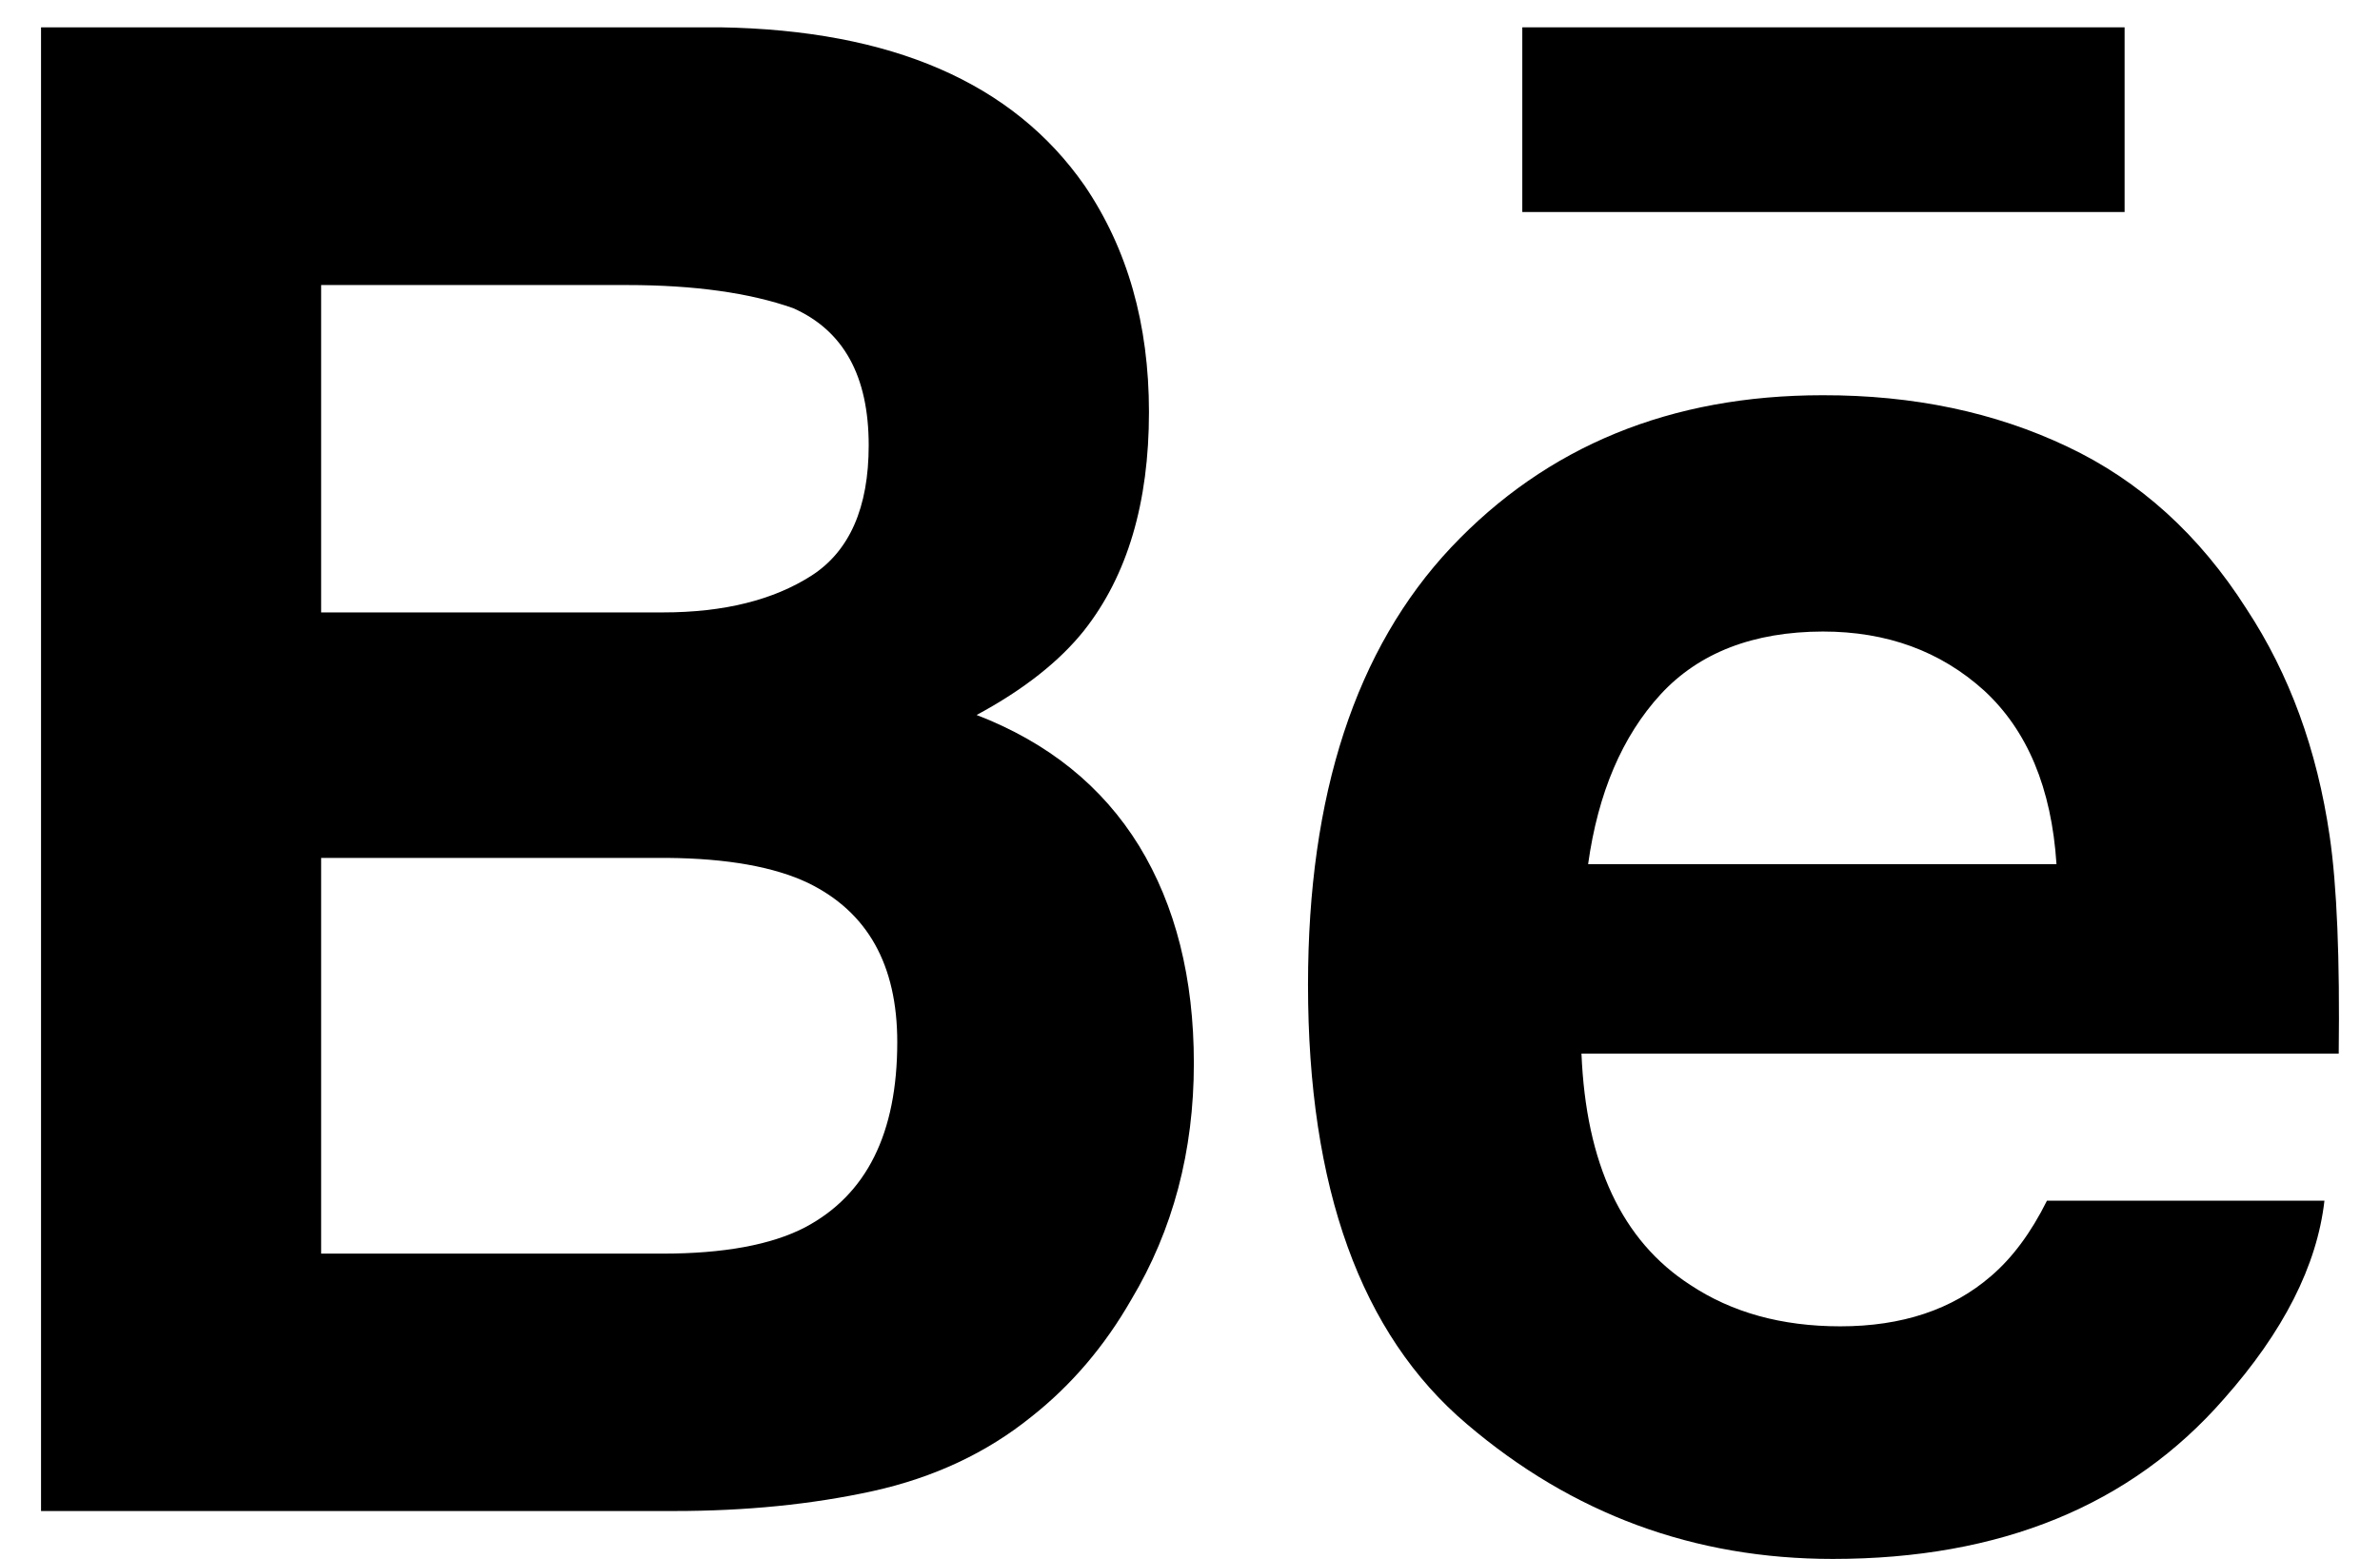
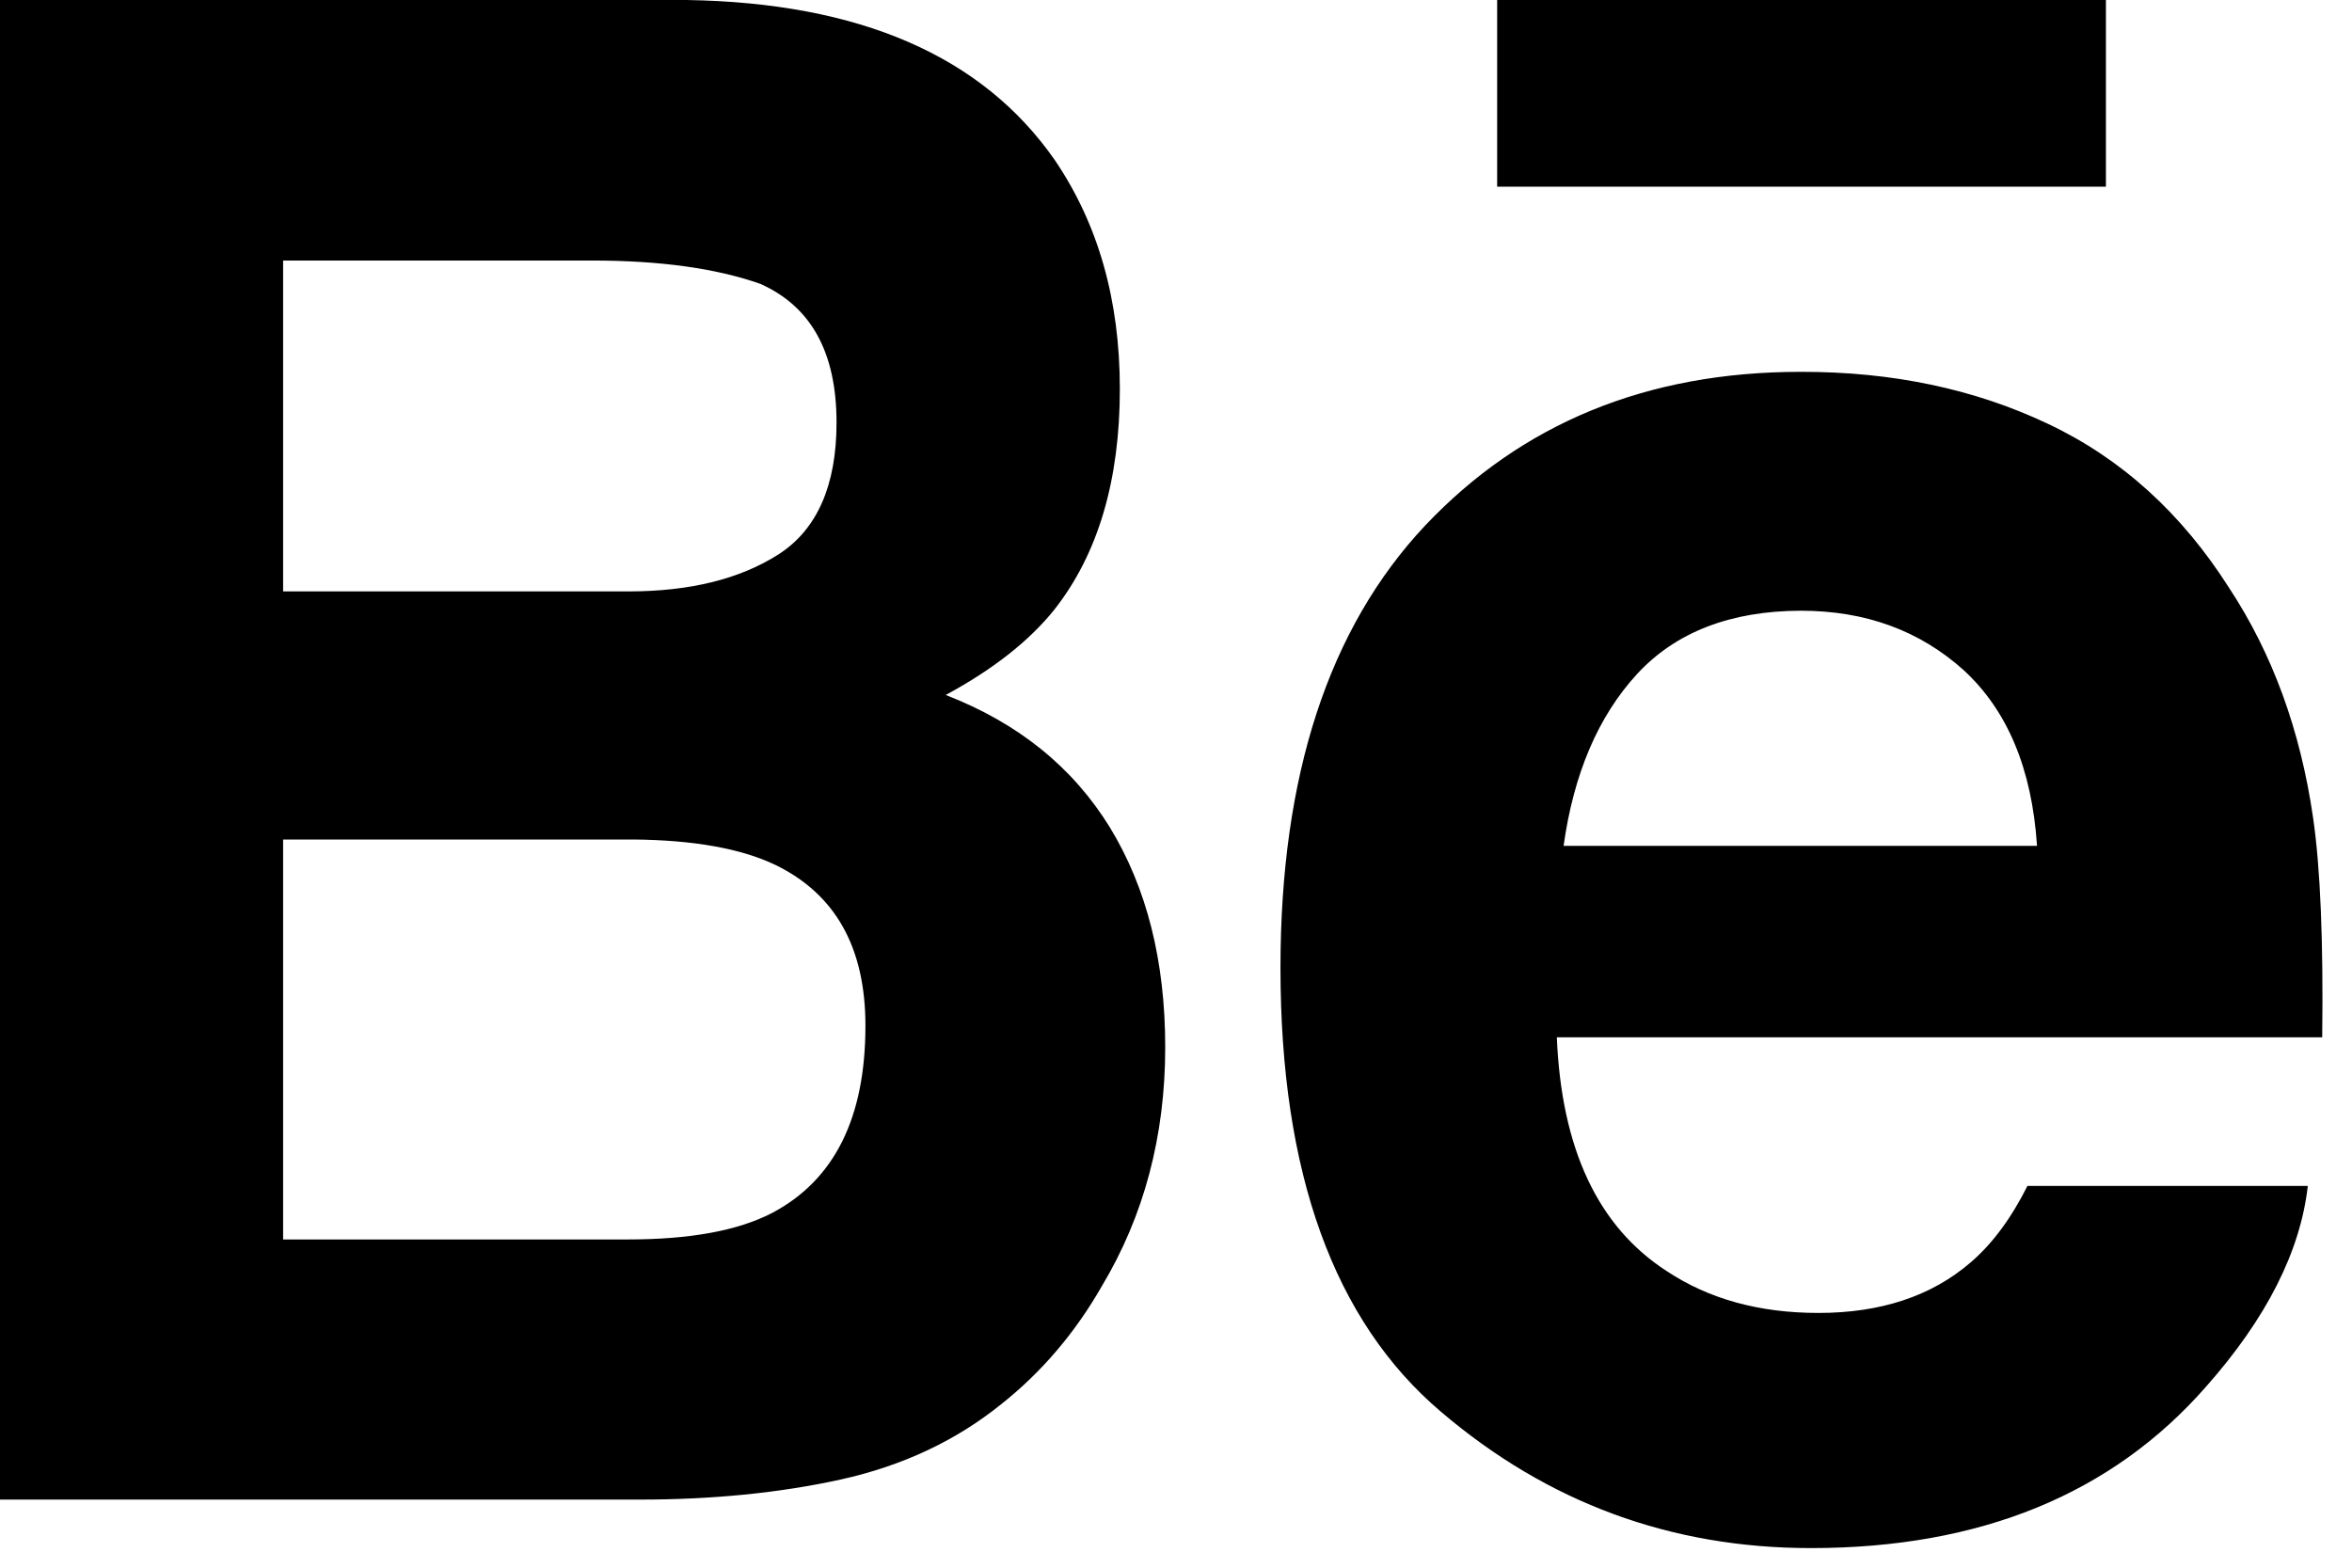
- <svg xmlns="http://www.w3.org/2000/svg" width="29" height="19" viewBox="0 0 29 19" fill="none">
-   <path fill-rule="evenodd" clip-rule="evenodd" d="M11.9 8.714C12.476 8.404 12.91 8.059 13.208 7.686C13.738 7.015 14 6.125 14 5.022C14 3.949 13.738 3.031 13.215 2.261C12.342 1.008 10.865 0.367 8.776 0.333H0.5V18.416H8.216C9.086 18.416 9.891 18.336 10.636 18.173C11.381 18.008 12.025 17.706 12.571 17.264C13.056 16.881 13.461 16.404 13.783 15.842C14.292 14.993 14.547 14.031 14.547 12.959C14.547 11.921 14.324 11.037 13.88 10.31C13.432 9.583 12.773 9.051 11.9 8.714ZM3.913 3.474H7.641C8.46 3.474 9.135 3.569 9.665 3.756C10.279 4.029 10.585 4.583 10.585 5.428C10.585 6.187 10.351 6.717 9.889 7.015C9.423 7.314 8.818 7.464 8.077 7.464H3.913V3.474ZM8.072 15.279C8.815 15.279 9.395 15.173 9.807 14.96C10.559 14.563 10.933 13.814 10.933 12.701C10.933 11.758 10.571 11.113 9.844 10.76C9.435 10.566 8.863 10.462 8.129 10.456H3.913V15.279H8.072Z" fill="black" />
-   <rect x="18.549" y="0.333" width="7.339" height="2.251" fill="black" />
-   <path fill-rule="evenodd" clip-rule="evenodd" d="M27.374 7.422C27.897 8.217 28.233 9.138 28.386 10.186C28.476 10.798 28.511 11.686 28.497 12.841H19.27C19.325 14.181 19.762 15.123 20.597 15.661C21.102 15.996 21.709 16.165 22.424 16.165C23.176 16.165 23.789 15.961 24.26 15.553C24.52 15.331 24.747 15.025 24.942 14.634H28.323C28.233 15.425 27.823 16.232 27.097 17.051C25.963 18.349 24.374 19 22.332 19C20.645 19 19.159 18.453 17.872 17.355C16.58 16.26 15.938 14.474 15.938 12.003C15.938 9.685 16.52 7.907 17.682 6.671C18.847 5.438 20.354 4.817 22.209 4.817C23.314 4.815 24.307 5.024 25.189 5.443C26.073 5.86 26.801 6.521 27.374 7.422ZM20.234 8.463C19.767 8.973 19.472 9.663 19.351 10.532H25.058C24.998 9.603 24.701 8.901 24.177 8.417C23.645 7.936 22.992 7.697 22.211 7.697C21.364 7.699 20.702 7.955 20.234 8.463Z" fill="black" />
+ <svg xmlns="http://www.w3.org/2000/svg" width="24" height="16" viewBox="0 0 24 16" fill="none">
+   <path fill-rule="evenodd" clip-rule="evenodd" d="M9.65 7.093C10.136 6.831 10.504 6.539 10.757 6.224C11.205 5.656 11.427 4.902 11.427 3.969C11.427 3.06 11.205 2.283 10.762 1.632C10.023 0.571 8.773 0.028 7.005 0H0V15.305H6.531C7.267 15.305 7.949 15.238 8.579 15.1C9.21 14.96 9.755 14.704 10.217 14.331C10.627 14.006 10.971 13.603 11.243 13.127C11.674 12.408 11.89 11.594 11.89 10.687C11.89 9.808 11.701 9.06 11.325 8.444C10.946 7.829 10.389 7.379 9.65 7.093ZM2.889 2.659H6.044C6.737 2.659 7.309 2.739 7.758 2.897C8.277 3.128 8.536 3.597 8.536 4.313C8.536 4.954 8.338 5.403 7.947 5.656C7.553 5.909 7.041 6.036 6.413 6.036H2.889V2.659ZM6.409 12.65C7.038 12.65 7.529 12.561 7.878 12.38C8.514 12.044 8.831 11.41 8.831 10.469C8.831 9.67 8.525 9.124 7.909 8.826C7.563 8.661 7.079 8.573 6.457 8.568H2.889V12.65H6.409ZM21.489 0H15.277V1.905H21.489V0ZM23.602 8.34C23.473 7.453 23.189 6.673 22.746 6C22.261 5.237 21.645 4.678 20.896 4.325C20.15 3.971 19.31 3.793 18.374 3.795C16.804 3.795 15.529 4.321 14.542 5.364C13.558 6.411 13.066 7.916 13.066 9.877C13.066 11.969 13.61 13.48 14.703 14.408C15.793 15.337 17.05 15.8 18.478 15.8C20.207 15.8 21.551 15.249 22.512 14.151C23.126 13.457 23.473 12.774 23.549 12.104H20.688C20.522 12.435 20.33 12.694 20.11 12.883C19.711 13.228 19.192 13.4 18.556 13.4C17.951 13.4 17.438 13.258 17.009 12.974C16.303 12.519 15.933 11.721 15.886 10.587H23.696C23.708 9.609 23.678 8.857 23.602 8.34ZM15.955 8.633C16.058 7.897 16.307 7.313 16.703 6.881C17.099 6.451 17.659 6.235 18.375 6.233C19.037 6.233 19.59 6.436 20.04 6.842C20.484 7.252 20.734 7.846 20.786 8.633H15.955Z" fill="black" />
</svg>
